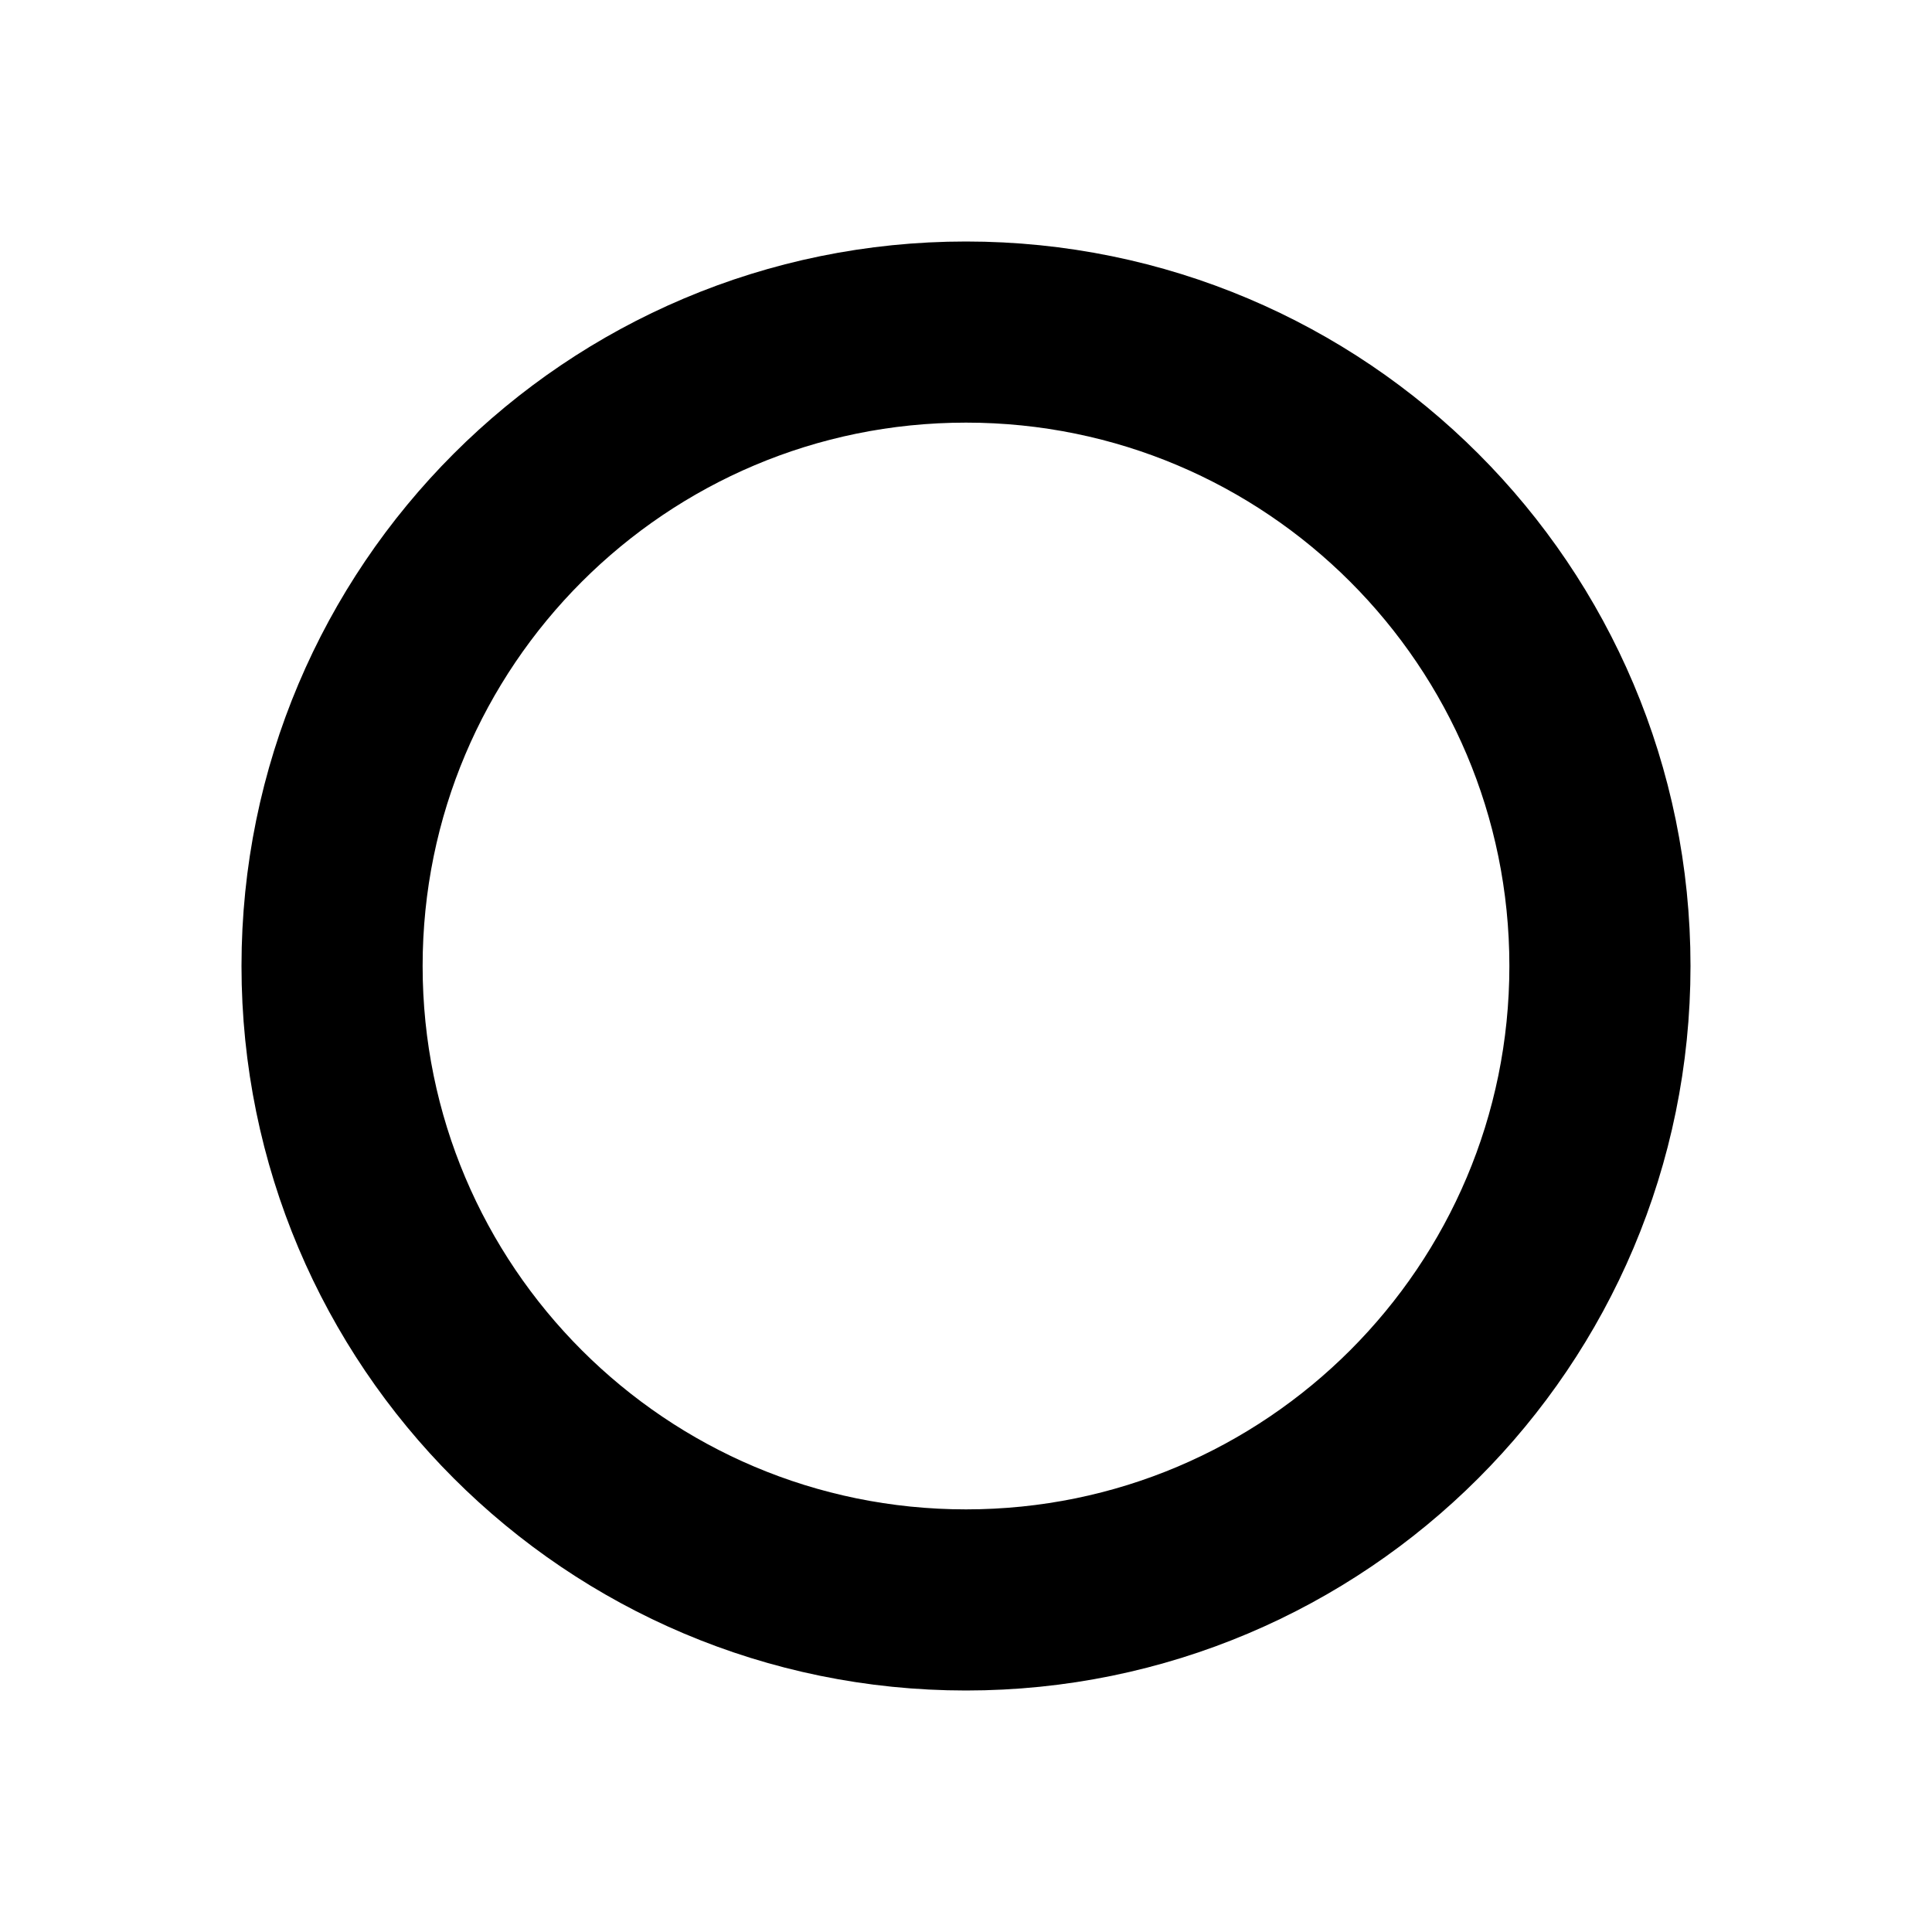
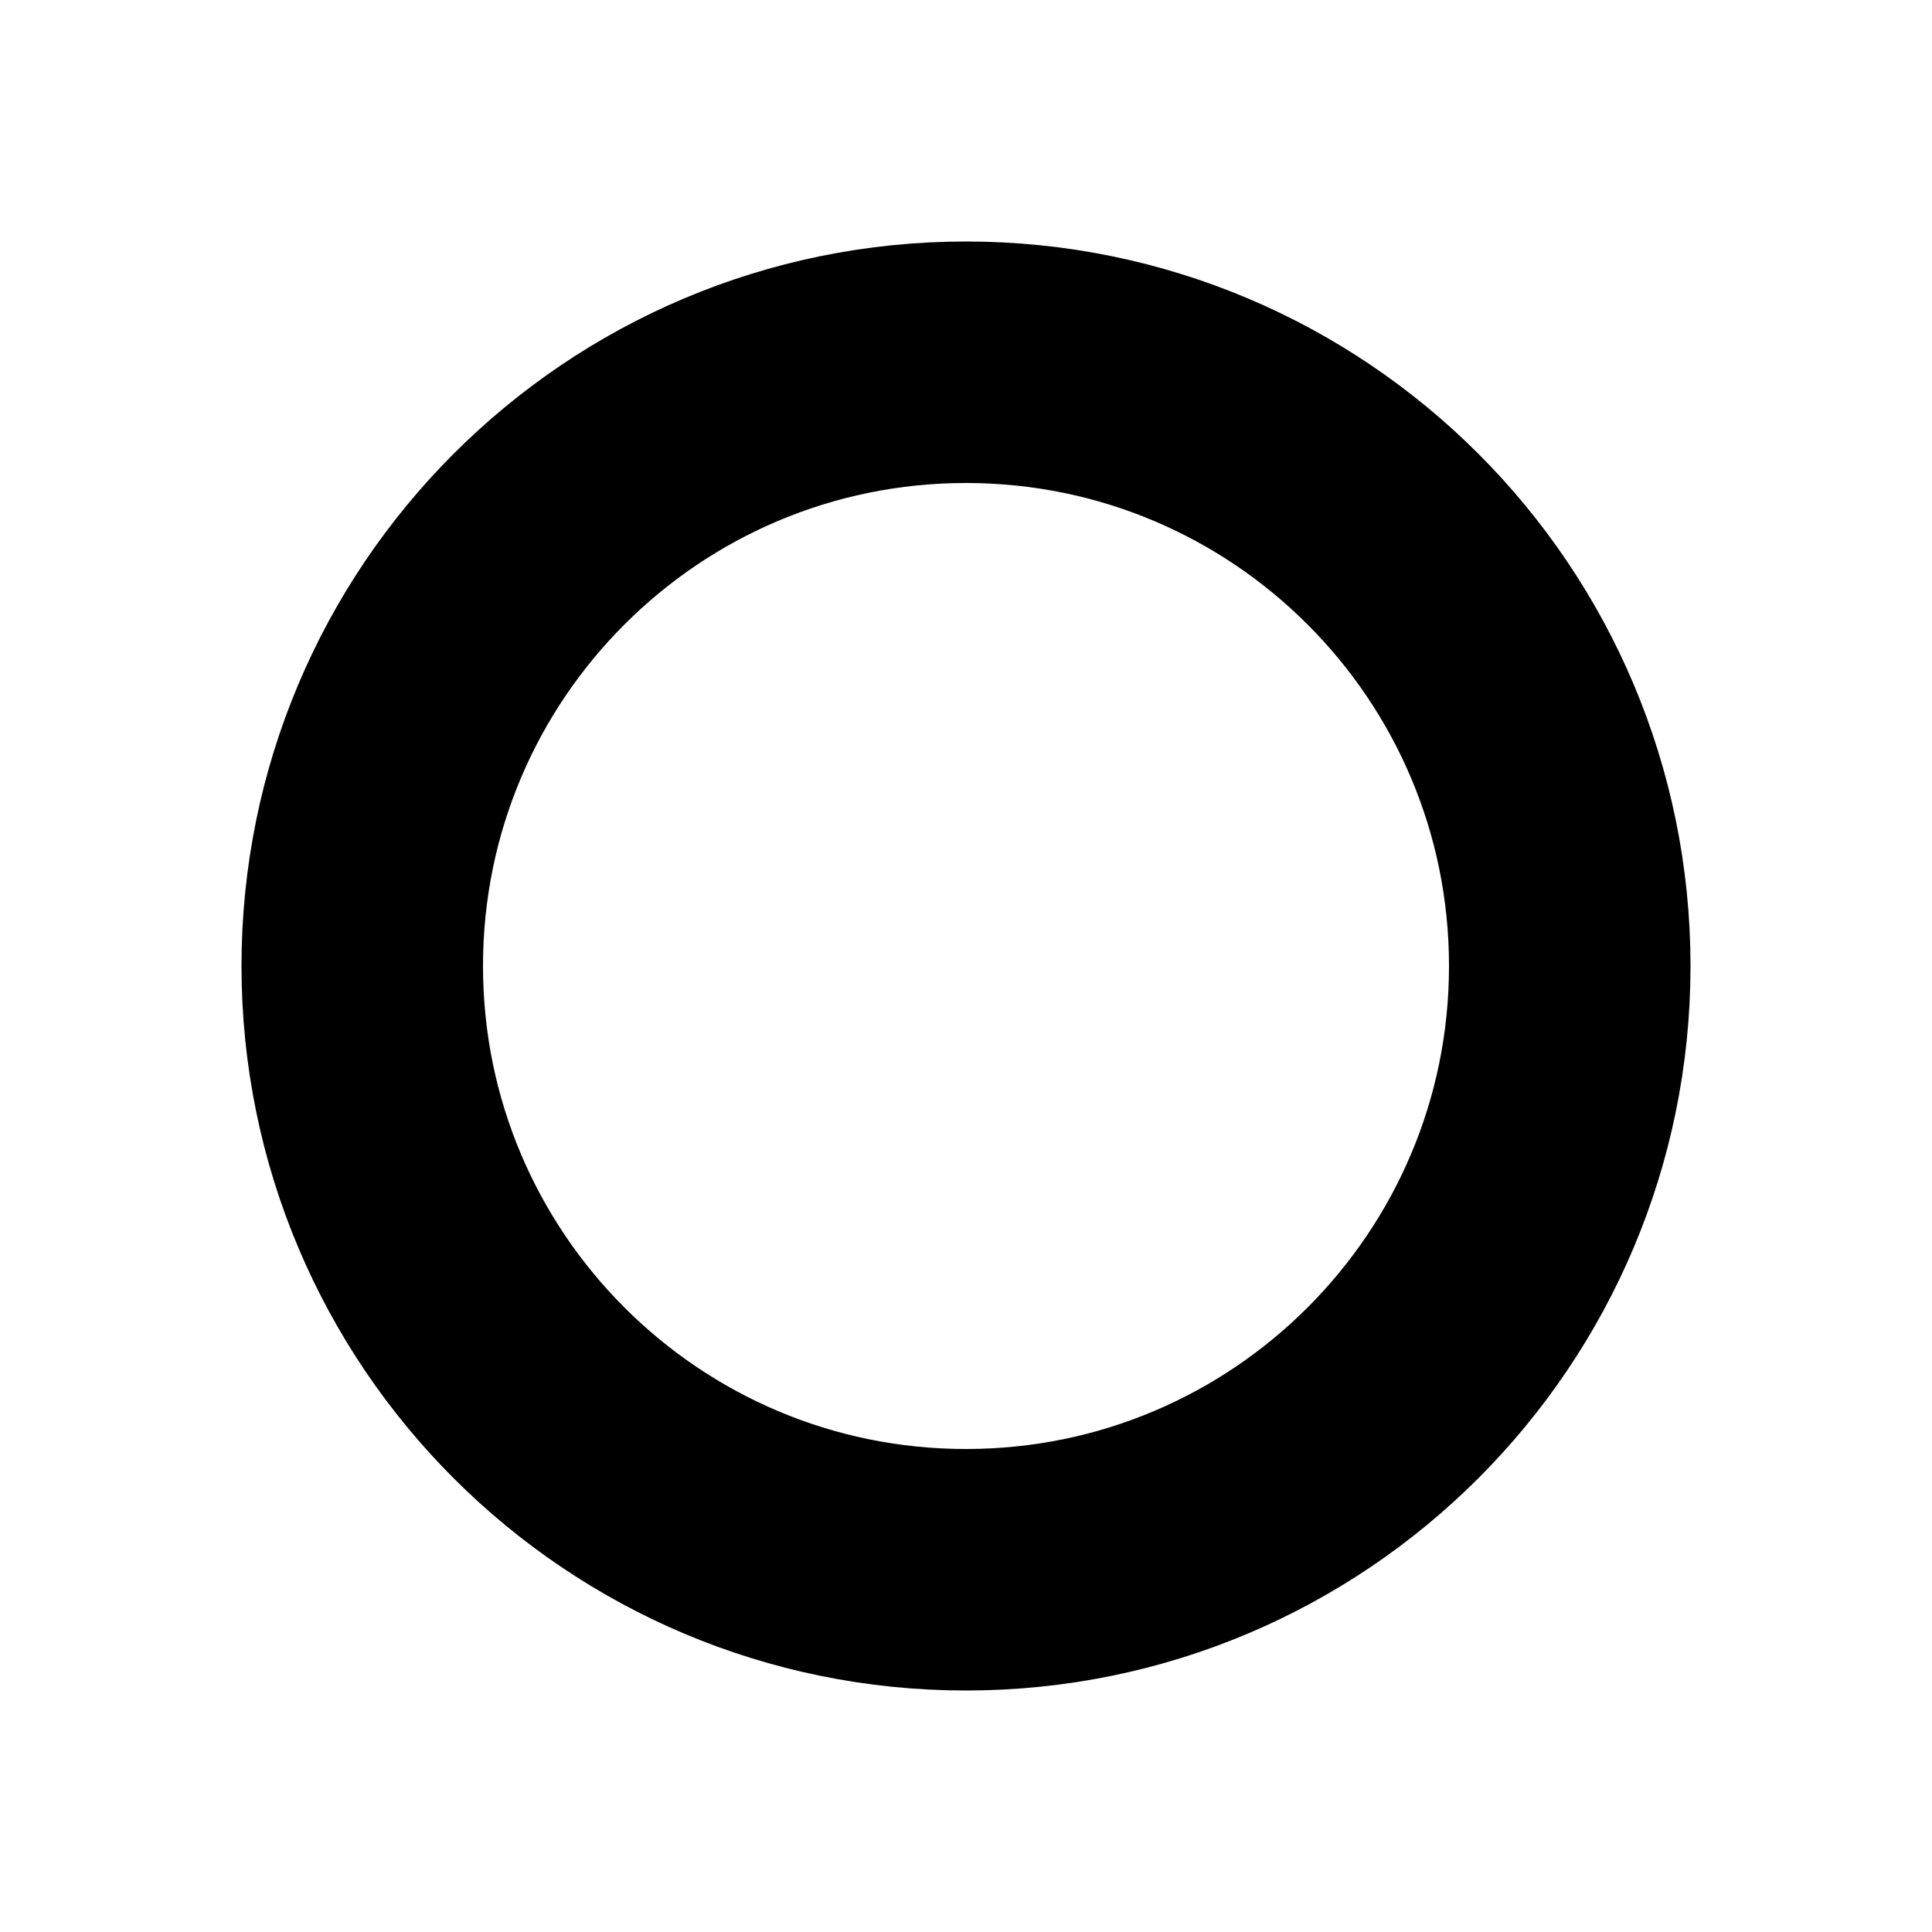
- <svg xmlns="http://www.w3.org/2000/svg" width="16" height="16" viewBox="0 0 16 16" fill="none" stroke="none" stroke-width="1.5" stroke-linecap="round" stroke-linejoin="round">
-   <circle cx="8" cy="8" r="5.25" fill="none" stroke="black" stroke-width="1.5" />
+ <svg xmlns="http://www.w3.org/2000/svg" width="16" height="16" viewBox="0 0 16 16" fill="none" stroke="none" stroke-width="2" stroke-linecap="round" stroke-linejoin="round">
+   <circle cx="8" cy="8" r="5" fill="none" stroke="black" stroke-width="2" />
</svg>
